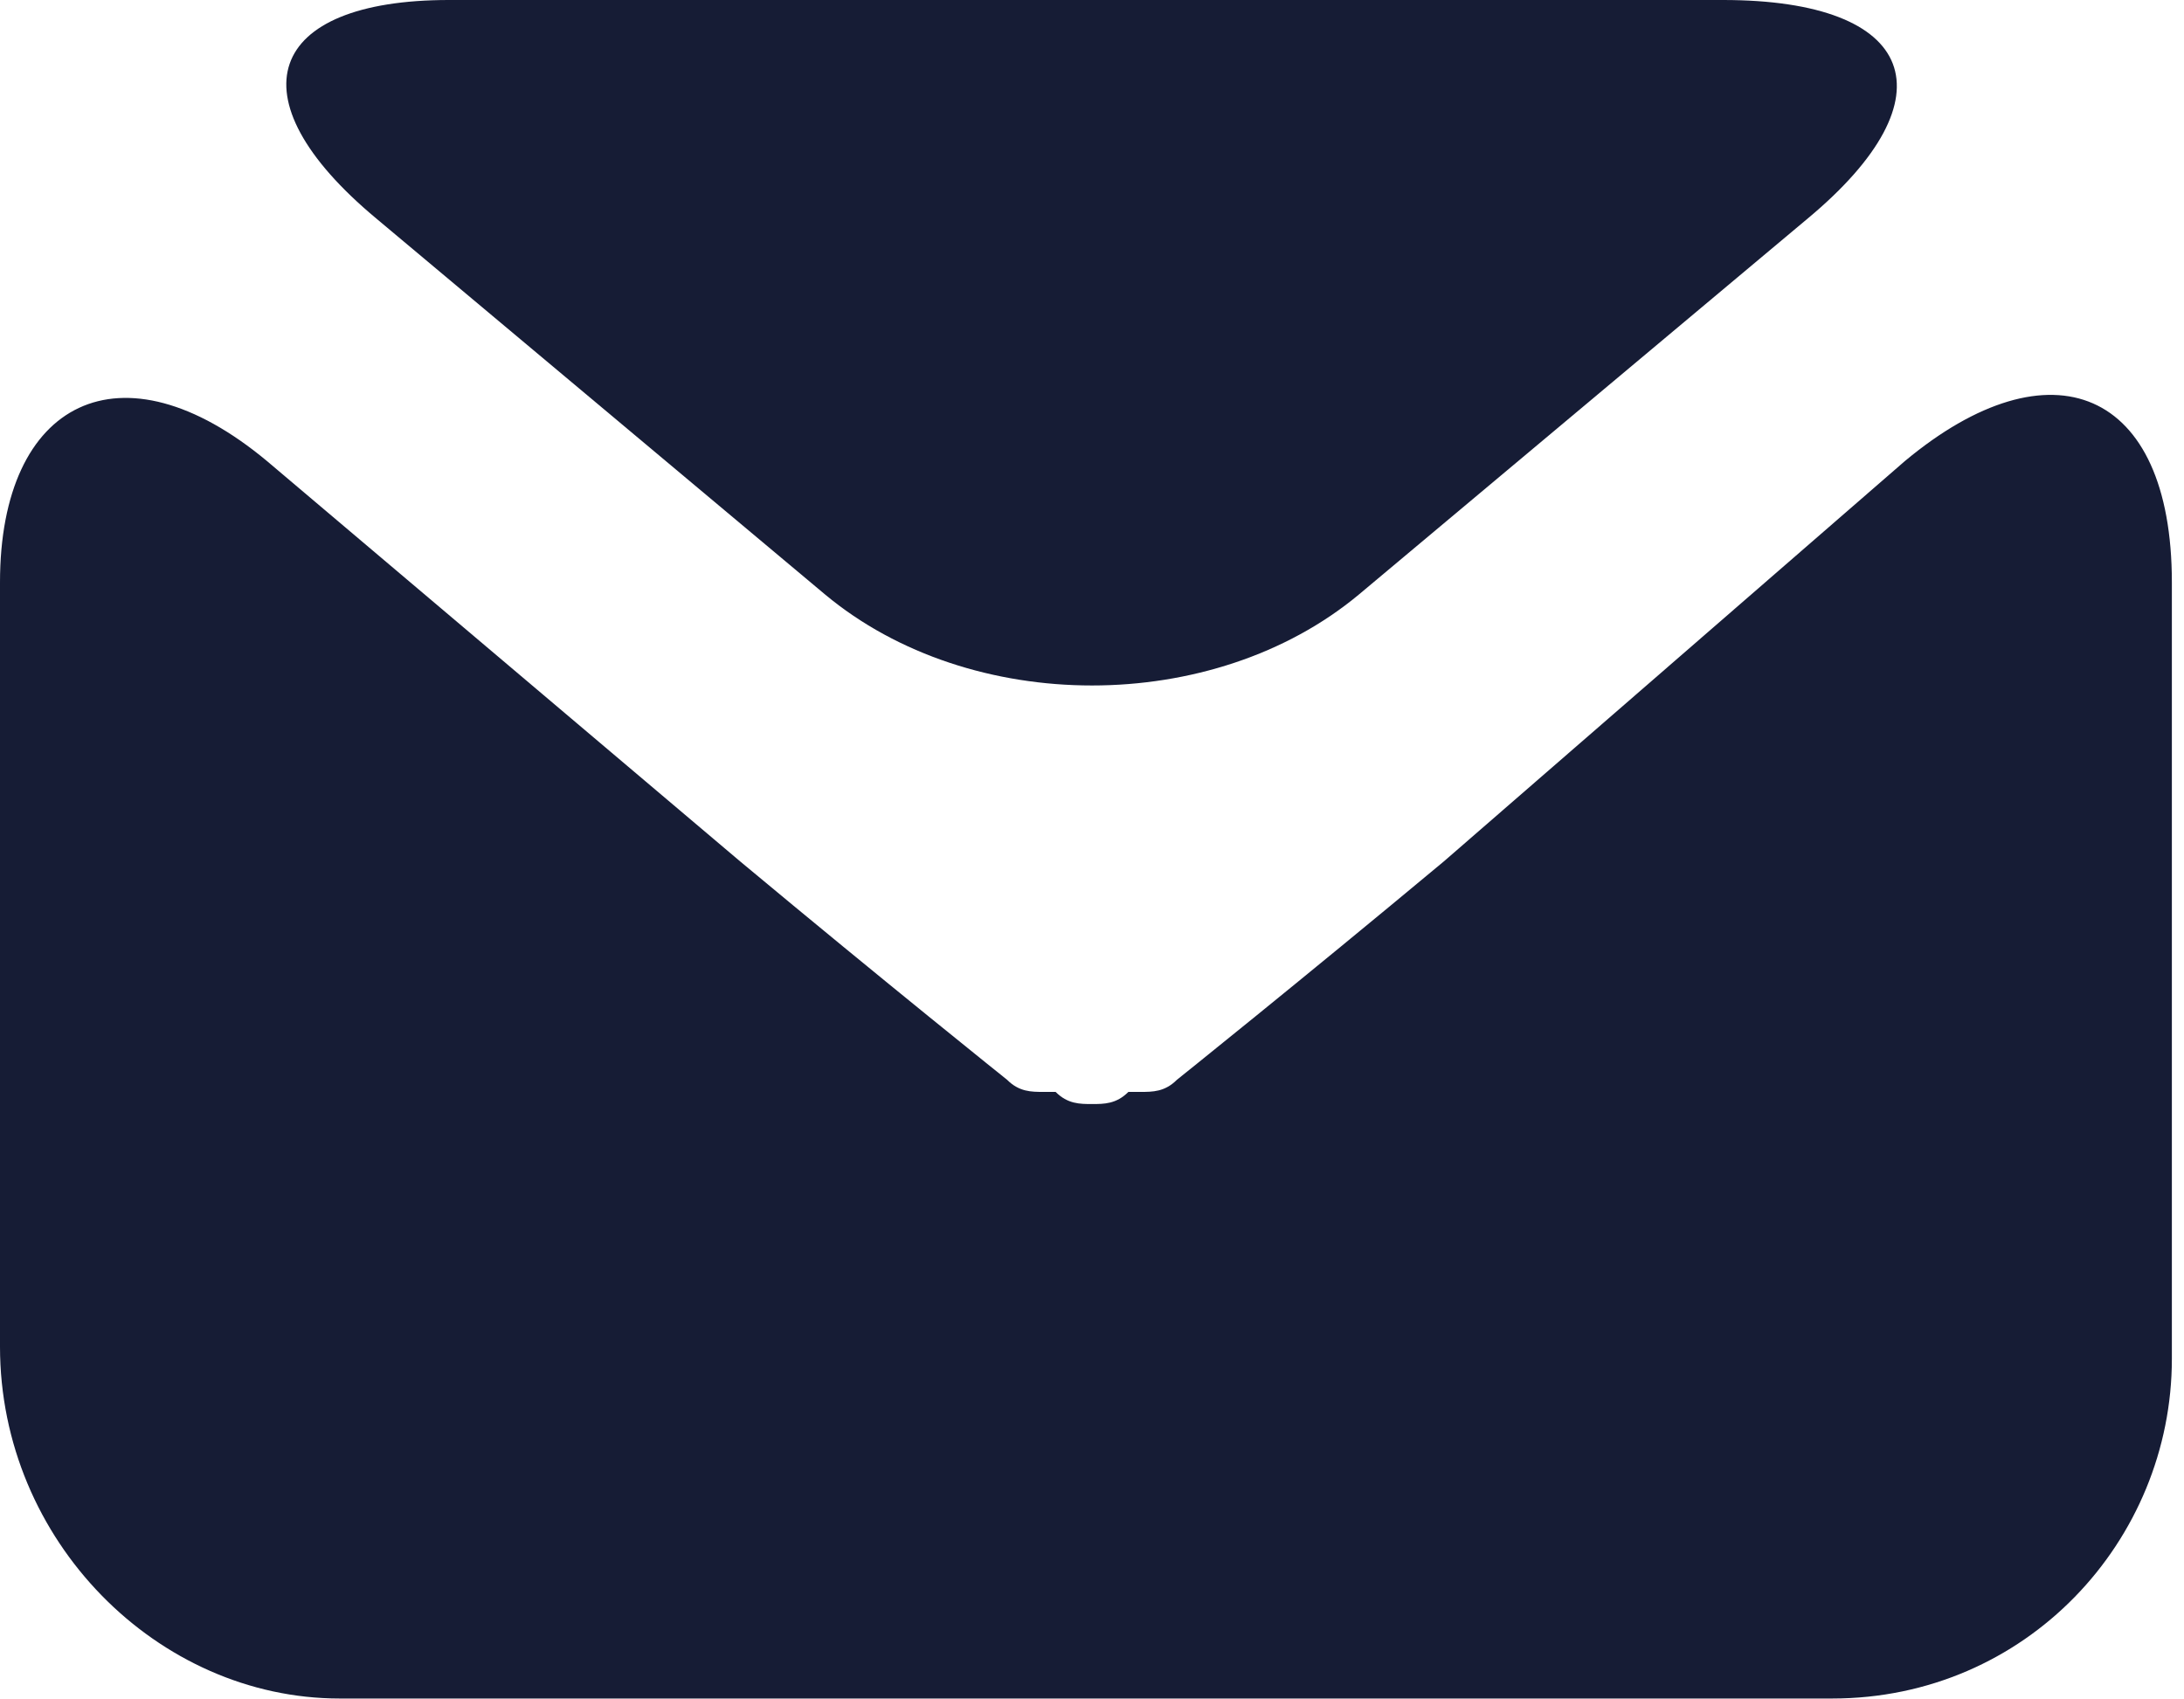
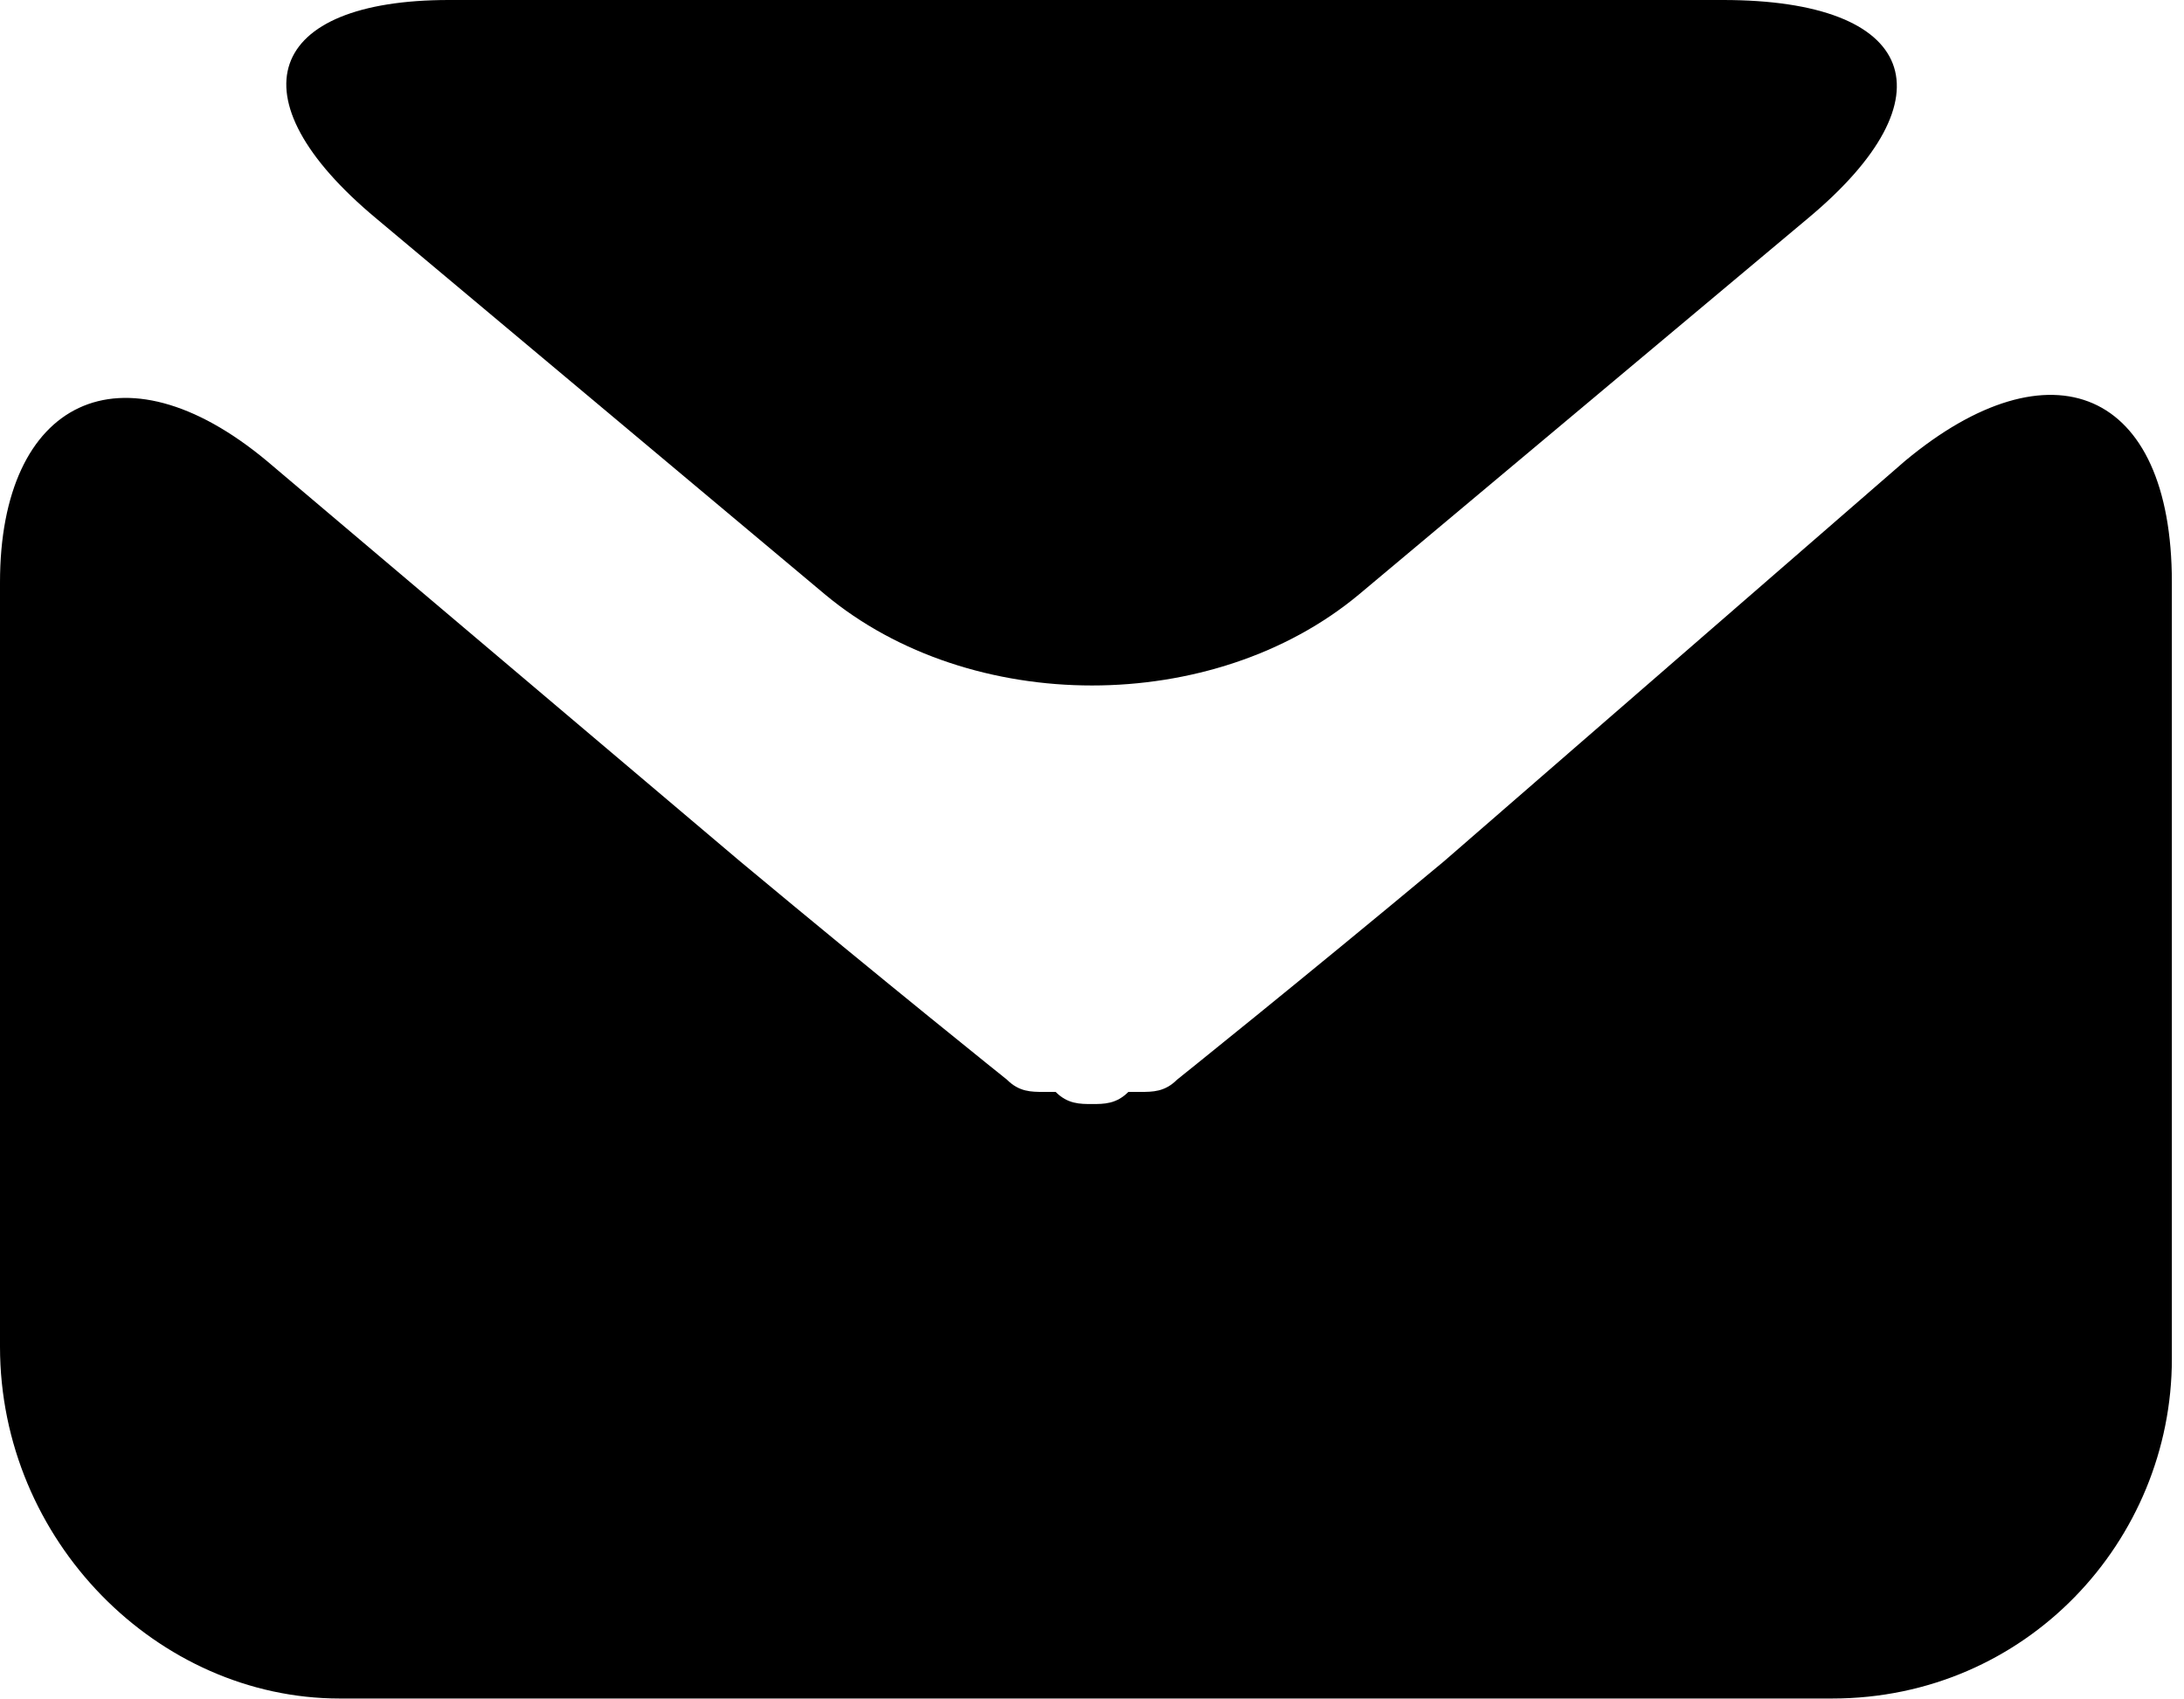
<svg xmlns="http://www.w3.org/2000/svg" version="1.1" x="0px" y="0px" viewBox="0 0 18 14" style="enable-background:new 0 0 18 14;" xml:space="preserve">
  <g>
    <g>
      <g>
-         <path fill="#161c35" d="M14.9,1.8c1.2-1,0.9-1.8-0.7-1.8H3.7C2.2,0,1.9,0.8,3.1,1.8l3.7,3.1c1.2,1,3.2,1,4.4,0L14.9,1.8z" />
+         <path fill="currentColor" d="M14.9,1.8c1.2-1,0.9-1.8-0.7-1.8H3.7C2.2,0,1.9,0.8,3.1,1.8l3.7,3.1c1.2,1,3.2,1,4.4,0L14.9,1.8z" />
      </g>
      <g>
-         <path fill="#161c35" d="M11.9,7.1c-1.2,1-2.2,1.8-2.2,1.8c0,0,0,0,0,0C9.6,9,9.5,9,9.4,9c0,0-0.1,0-0.1,0C9.2,9.1,9.1,9.1,9,9.1     c0,0,0,0,0,0c0,0,0,0,0,0l0,0c0,0,0,0,0,0c-0.1,0-0.2,0-0.3-0.1c0,0-0.1,0-0.1,0C8.5,9,8.4,9,8.3,8.9c0,0,0,0,0,0     c0,0-1-0.8-2.2-1.8L2.2,3.8C1,2.8,0,3.3,0,4.8v6.3C0,12.7,1.3,14,2.8,14h12.3c1.6,0,2.8-1.3,2.8-2.8V4.8c0-1.6-1-2-2.2-1     L11.9,7.1z" />
+         <path fill="currentColor" d="M11.9,7.1c-1.2,1-2.2,1.8-2.2,1.8c0,0,0,0,0,0C9.6,9,9.5,9,9.4,9c0,0-0.1,0-0.1,0C9.2,9.1,9.1,9.1,9,9.1     c0,0,0,0,0,0c0,0,0,0,0,0l0,0c0,0,0,0,0,0c-0.1,0-0.2,0-0.3-0.1c0,0-0.1,0-0.1,0C8.5,9,8.4,9,8.3,8.9c0,0,0,0,0,0     c0,0-1-0.8-2.2-1.8L2.2,3.8C1,2.8,0,3.3,0,4.8v6.3C0,12.7,1.3,14,2.8,14h12.3c1.6,0,2.8-1.3,2.8-2.8V4.8c0-1.6-1-2-2.2-1     L11.9,7.1z" />
      </g>
    </g>
  </g>
</svg>
